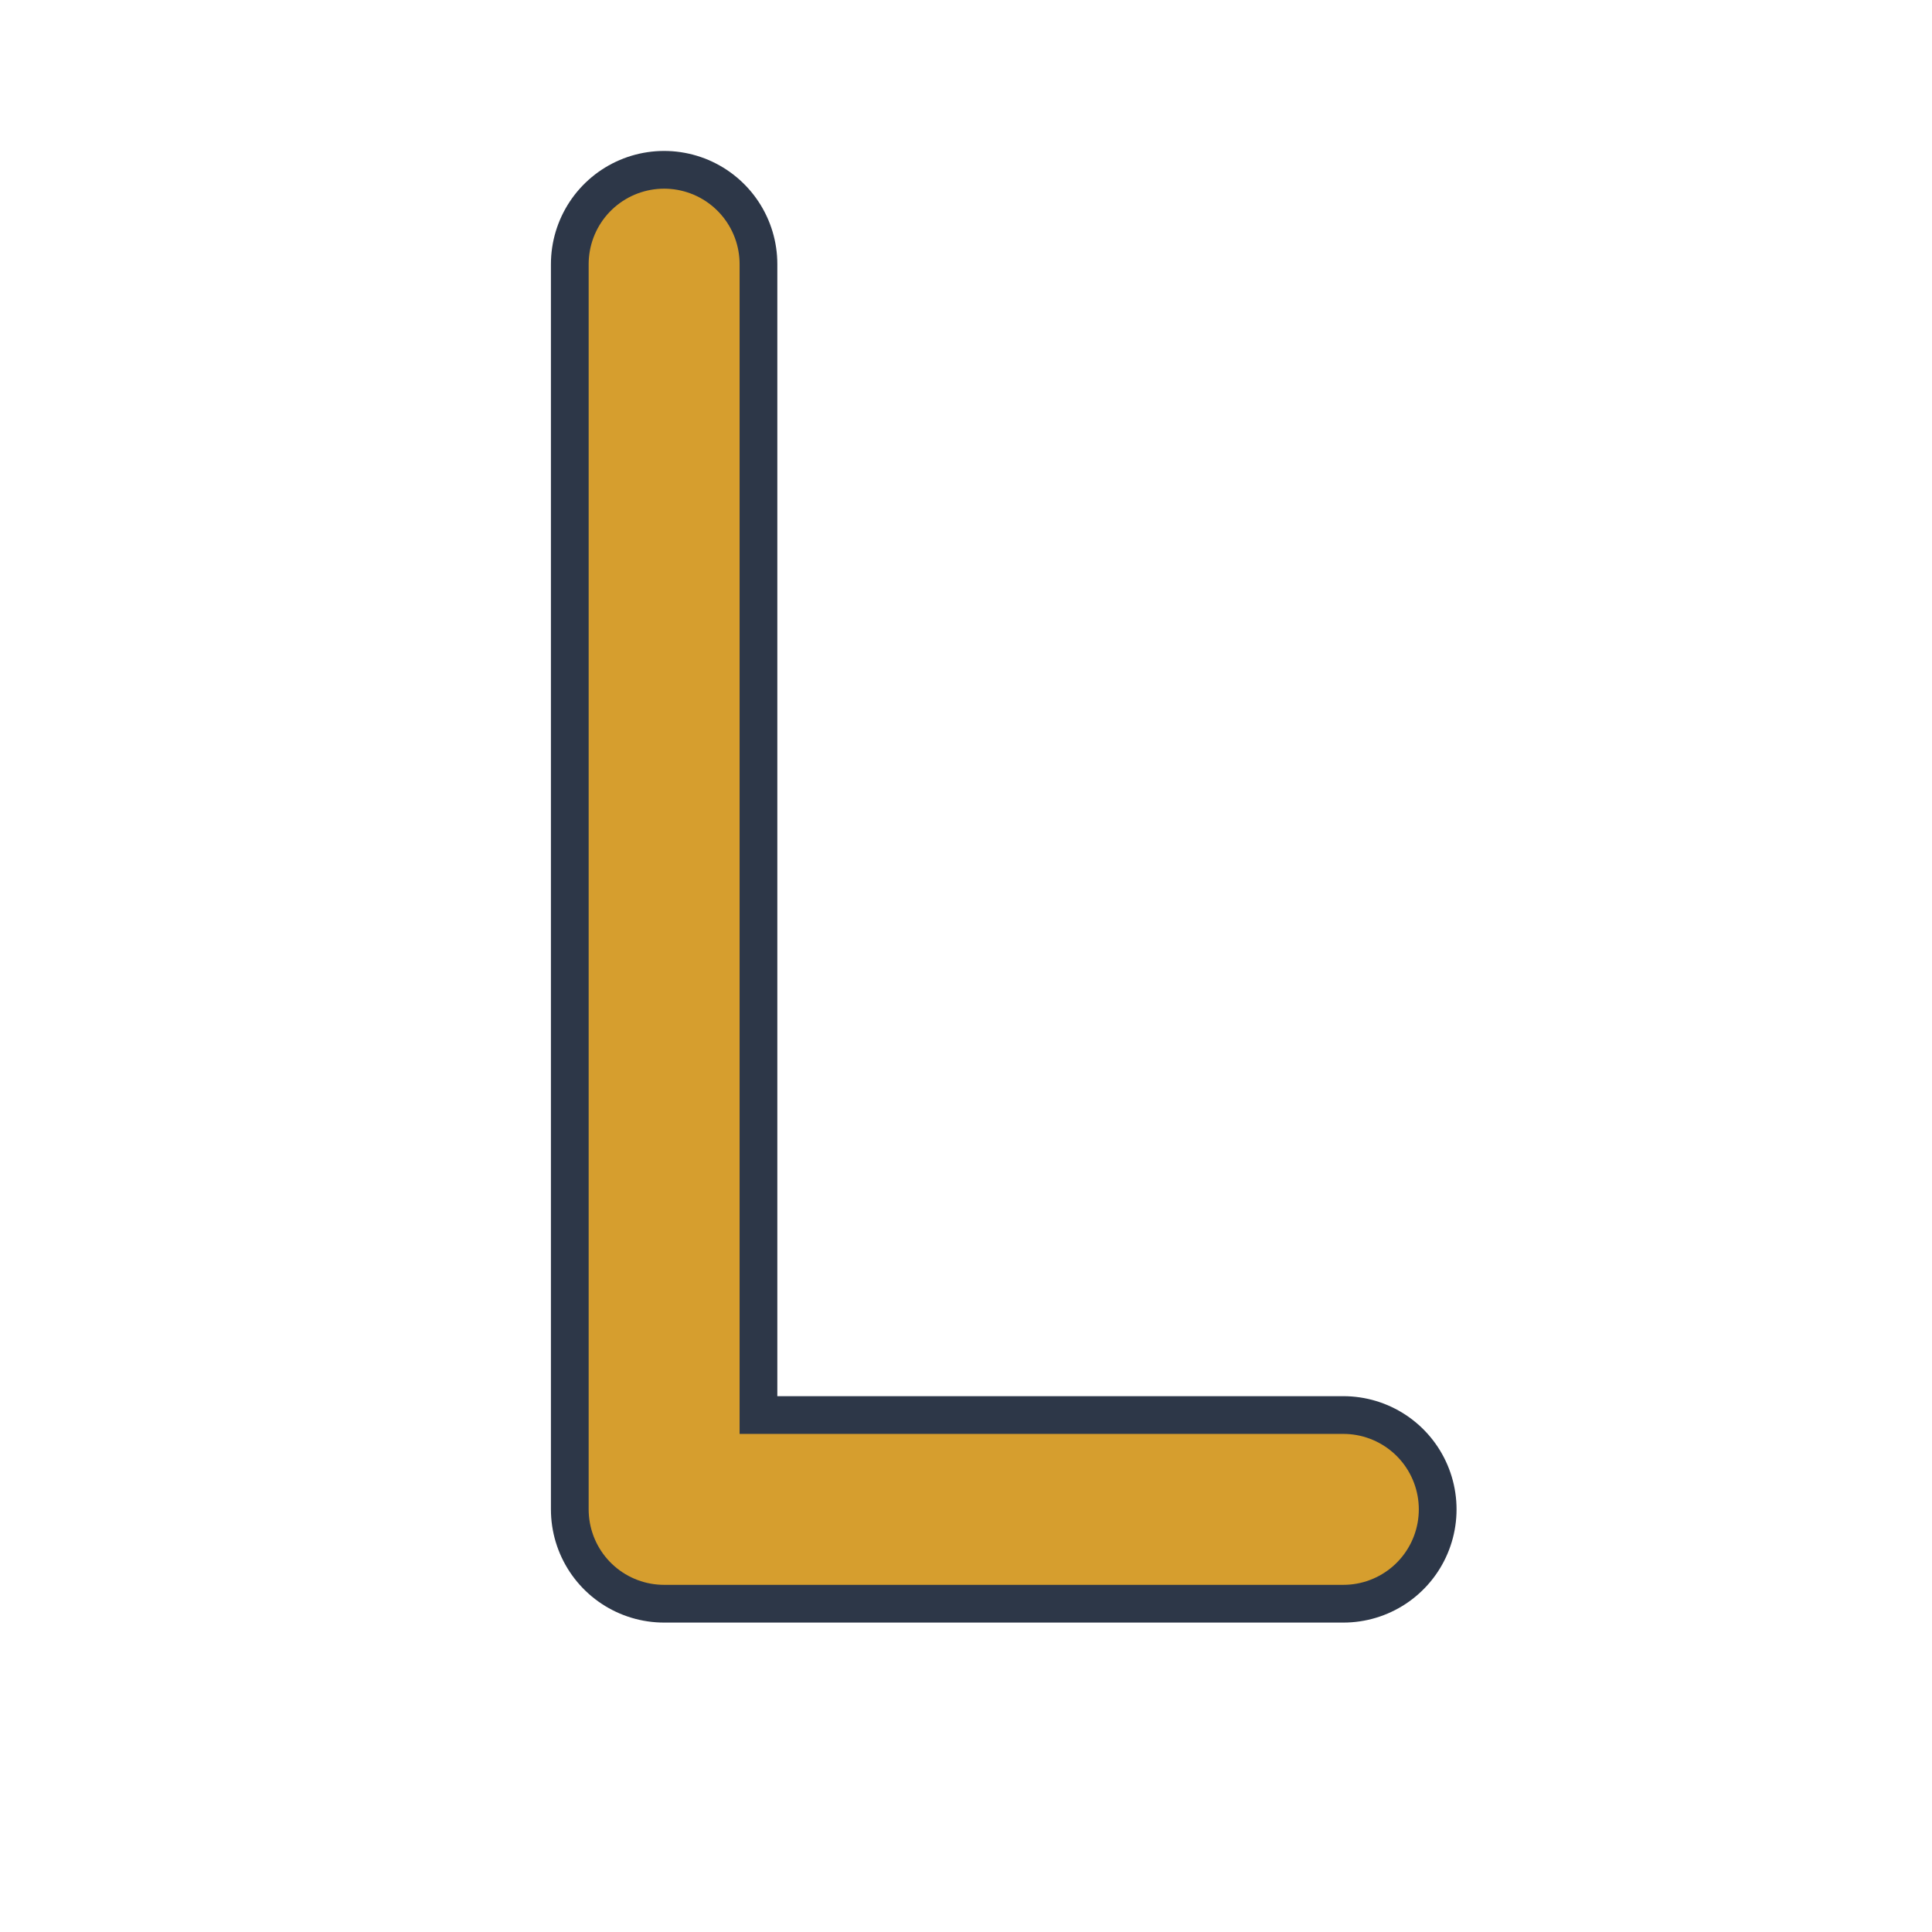
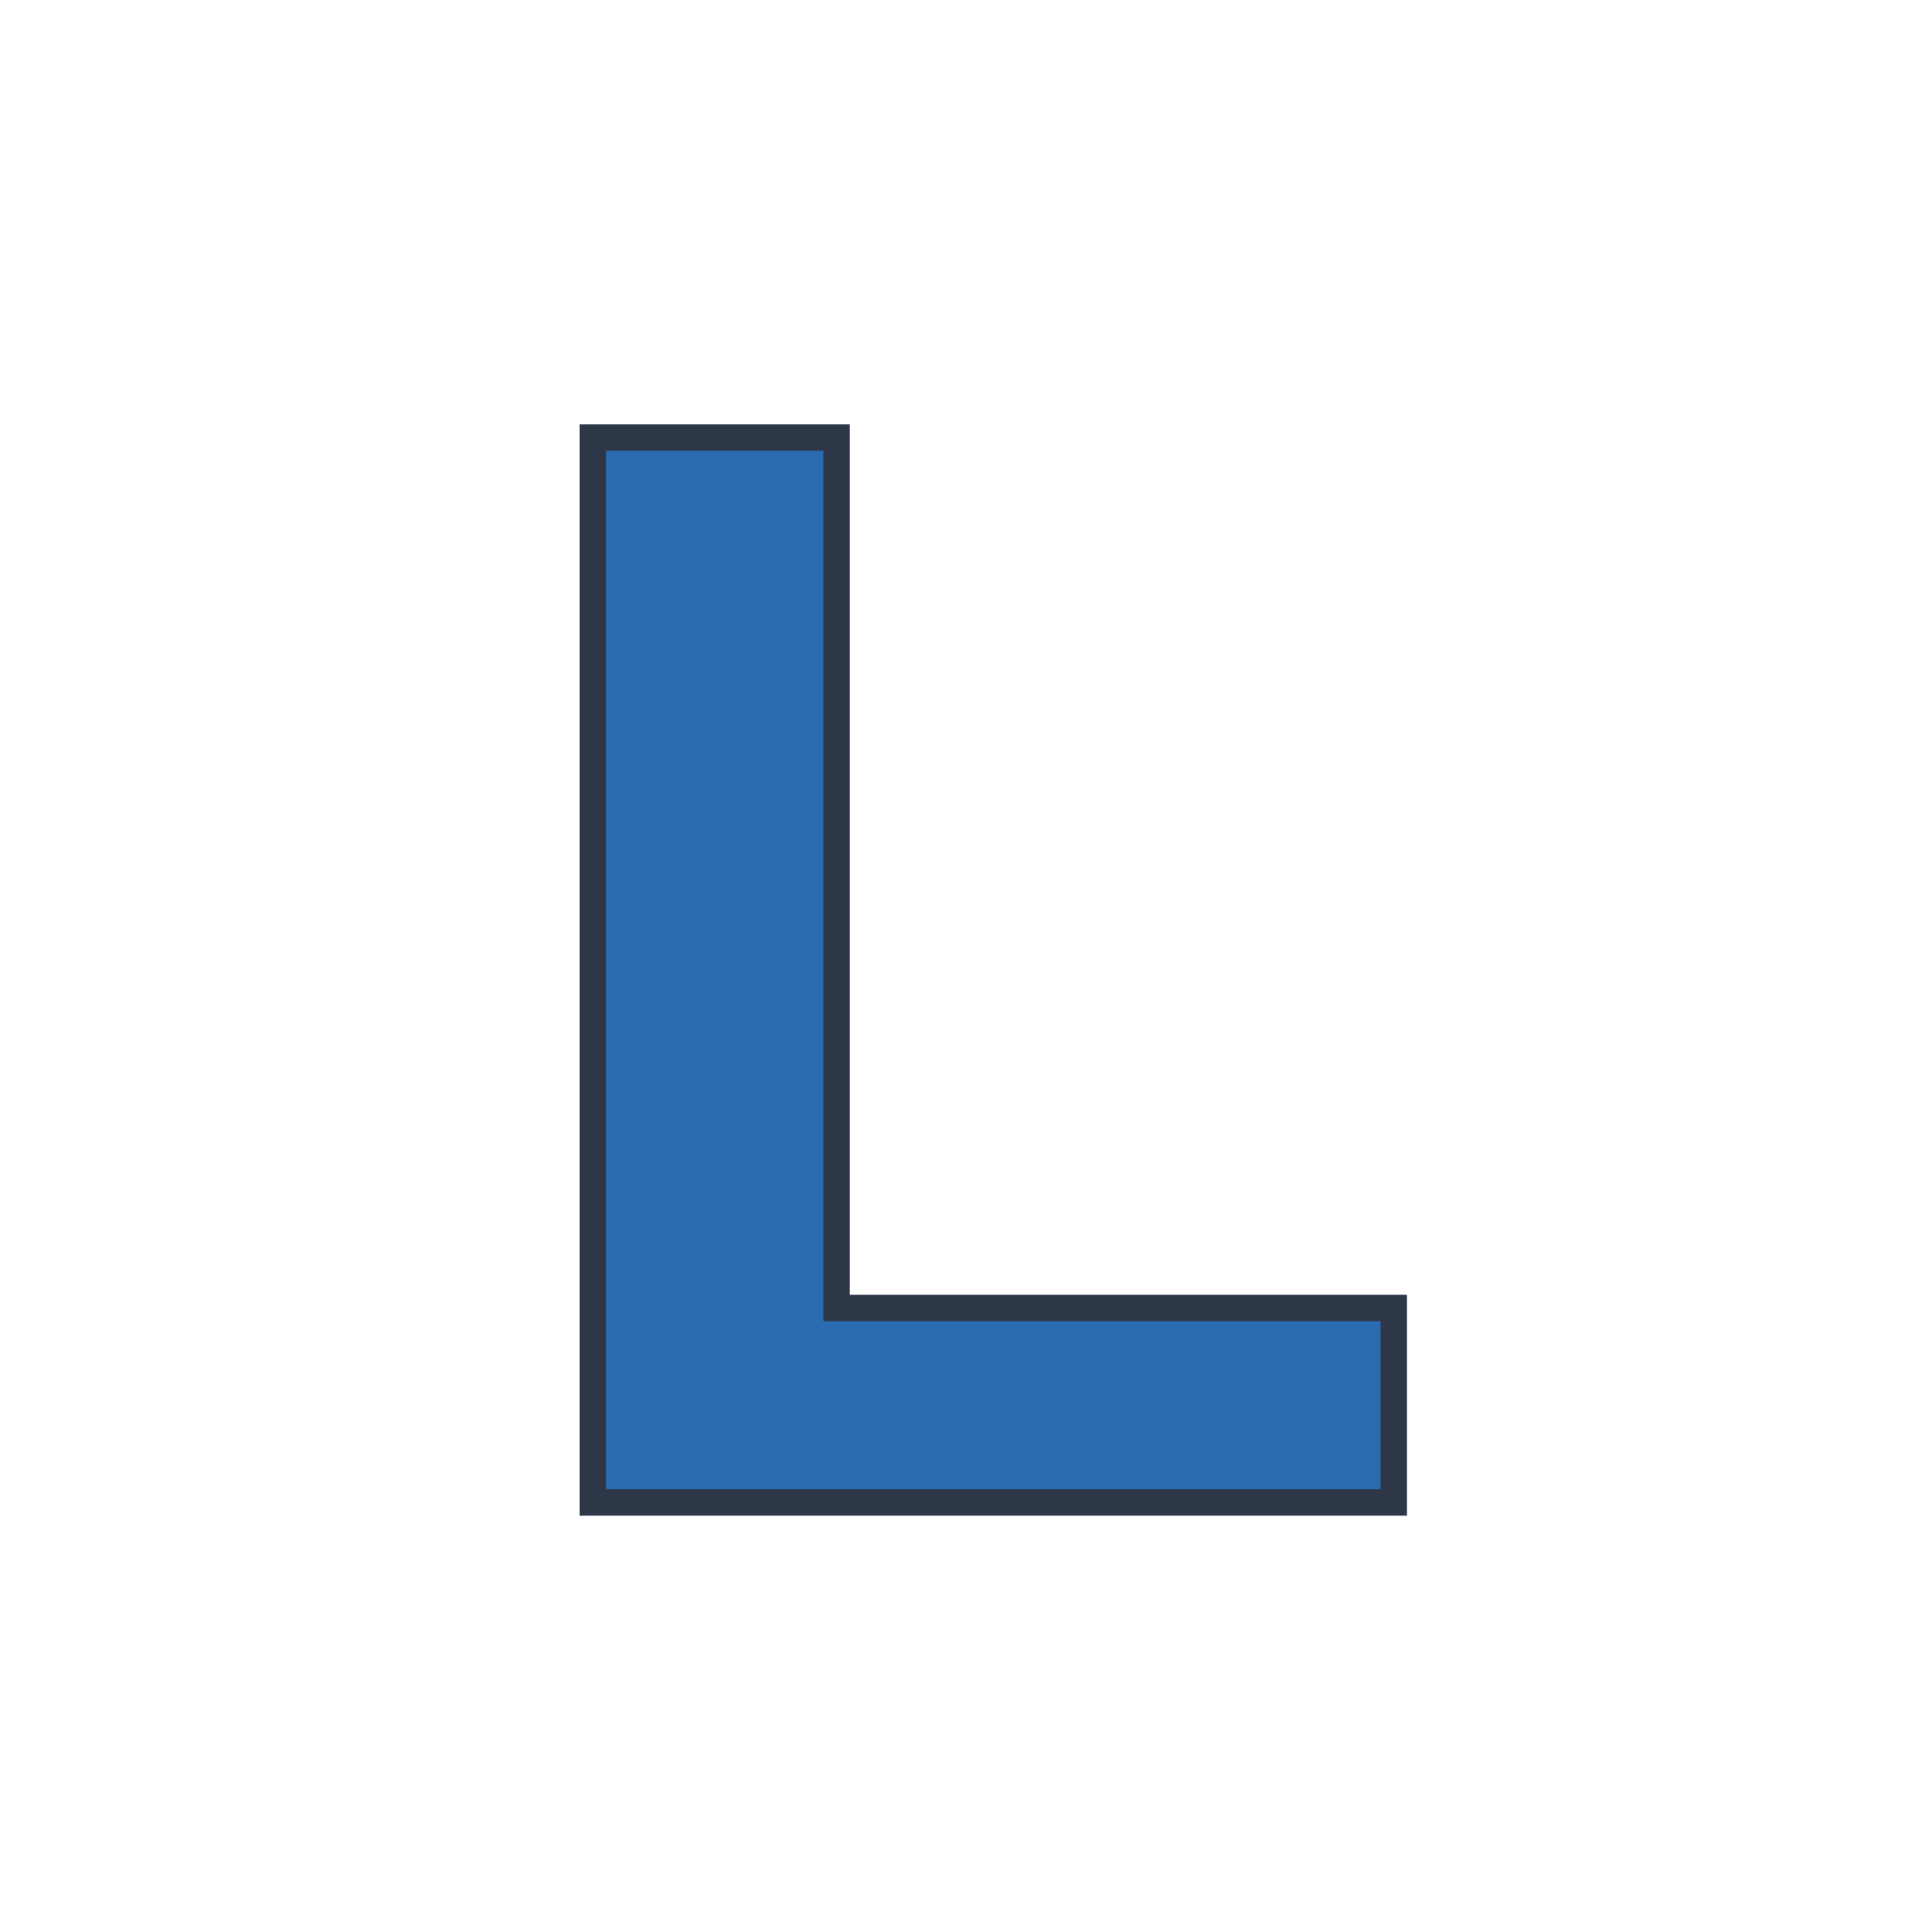
<svg xmlns="http://www.w3.org/2000/svg" viewBox="0 0 512 512">
-   <g fill="none" stroke-linecap="round" stroke-linejoin="round">
-     <path d="M 176 70 L 176 400 L 356 400" stroke="#2D3748" stroke-width="60" />
-     <path d="M 176 70 L 176 400 L 356 400" stroke="#D69E2E" stroke-width="40" />
-   </g>
+   <text x="256" y="256" text-anchor="middle" dominant-baseline="central" font-family="Arial, Helvetica, sans-serif" font-weight="bold" font-size="400" fill="#2B6CB0" stroke="#2D3748" stroke-width="14" paint-order="stroke fill">L</text>
</svg>
